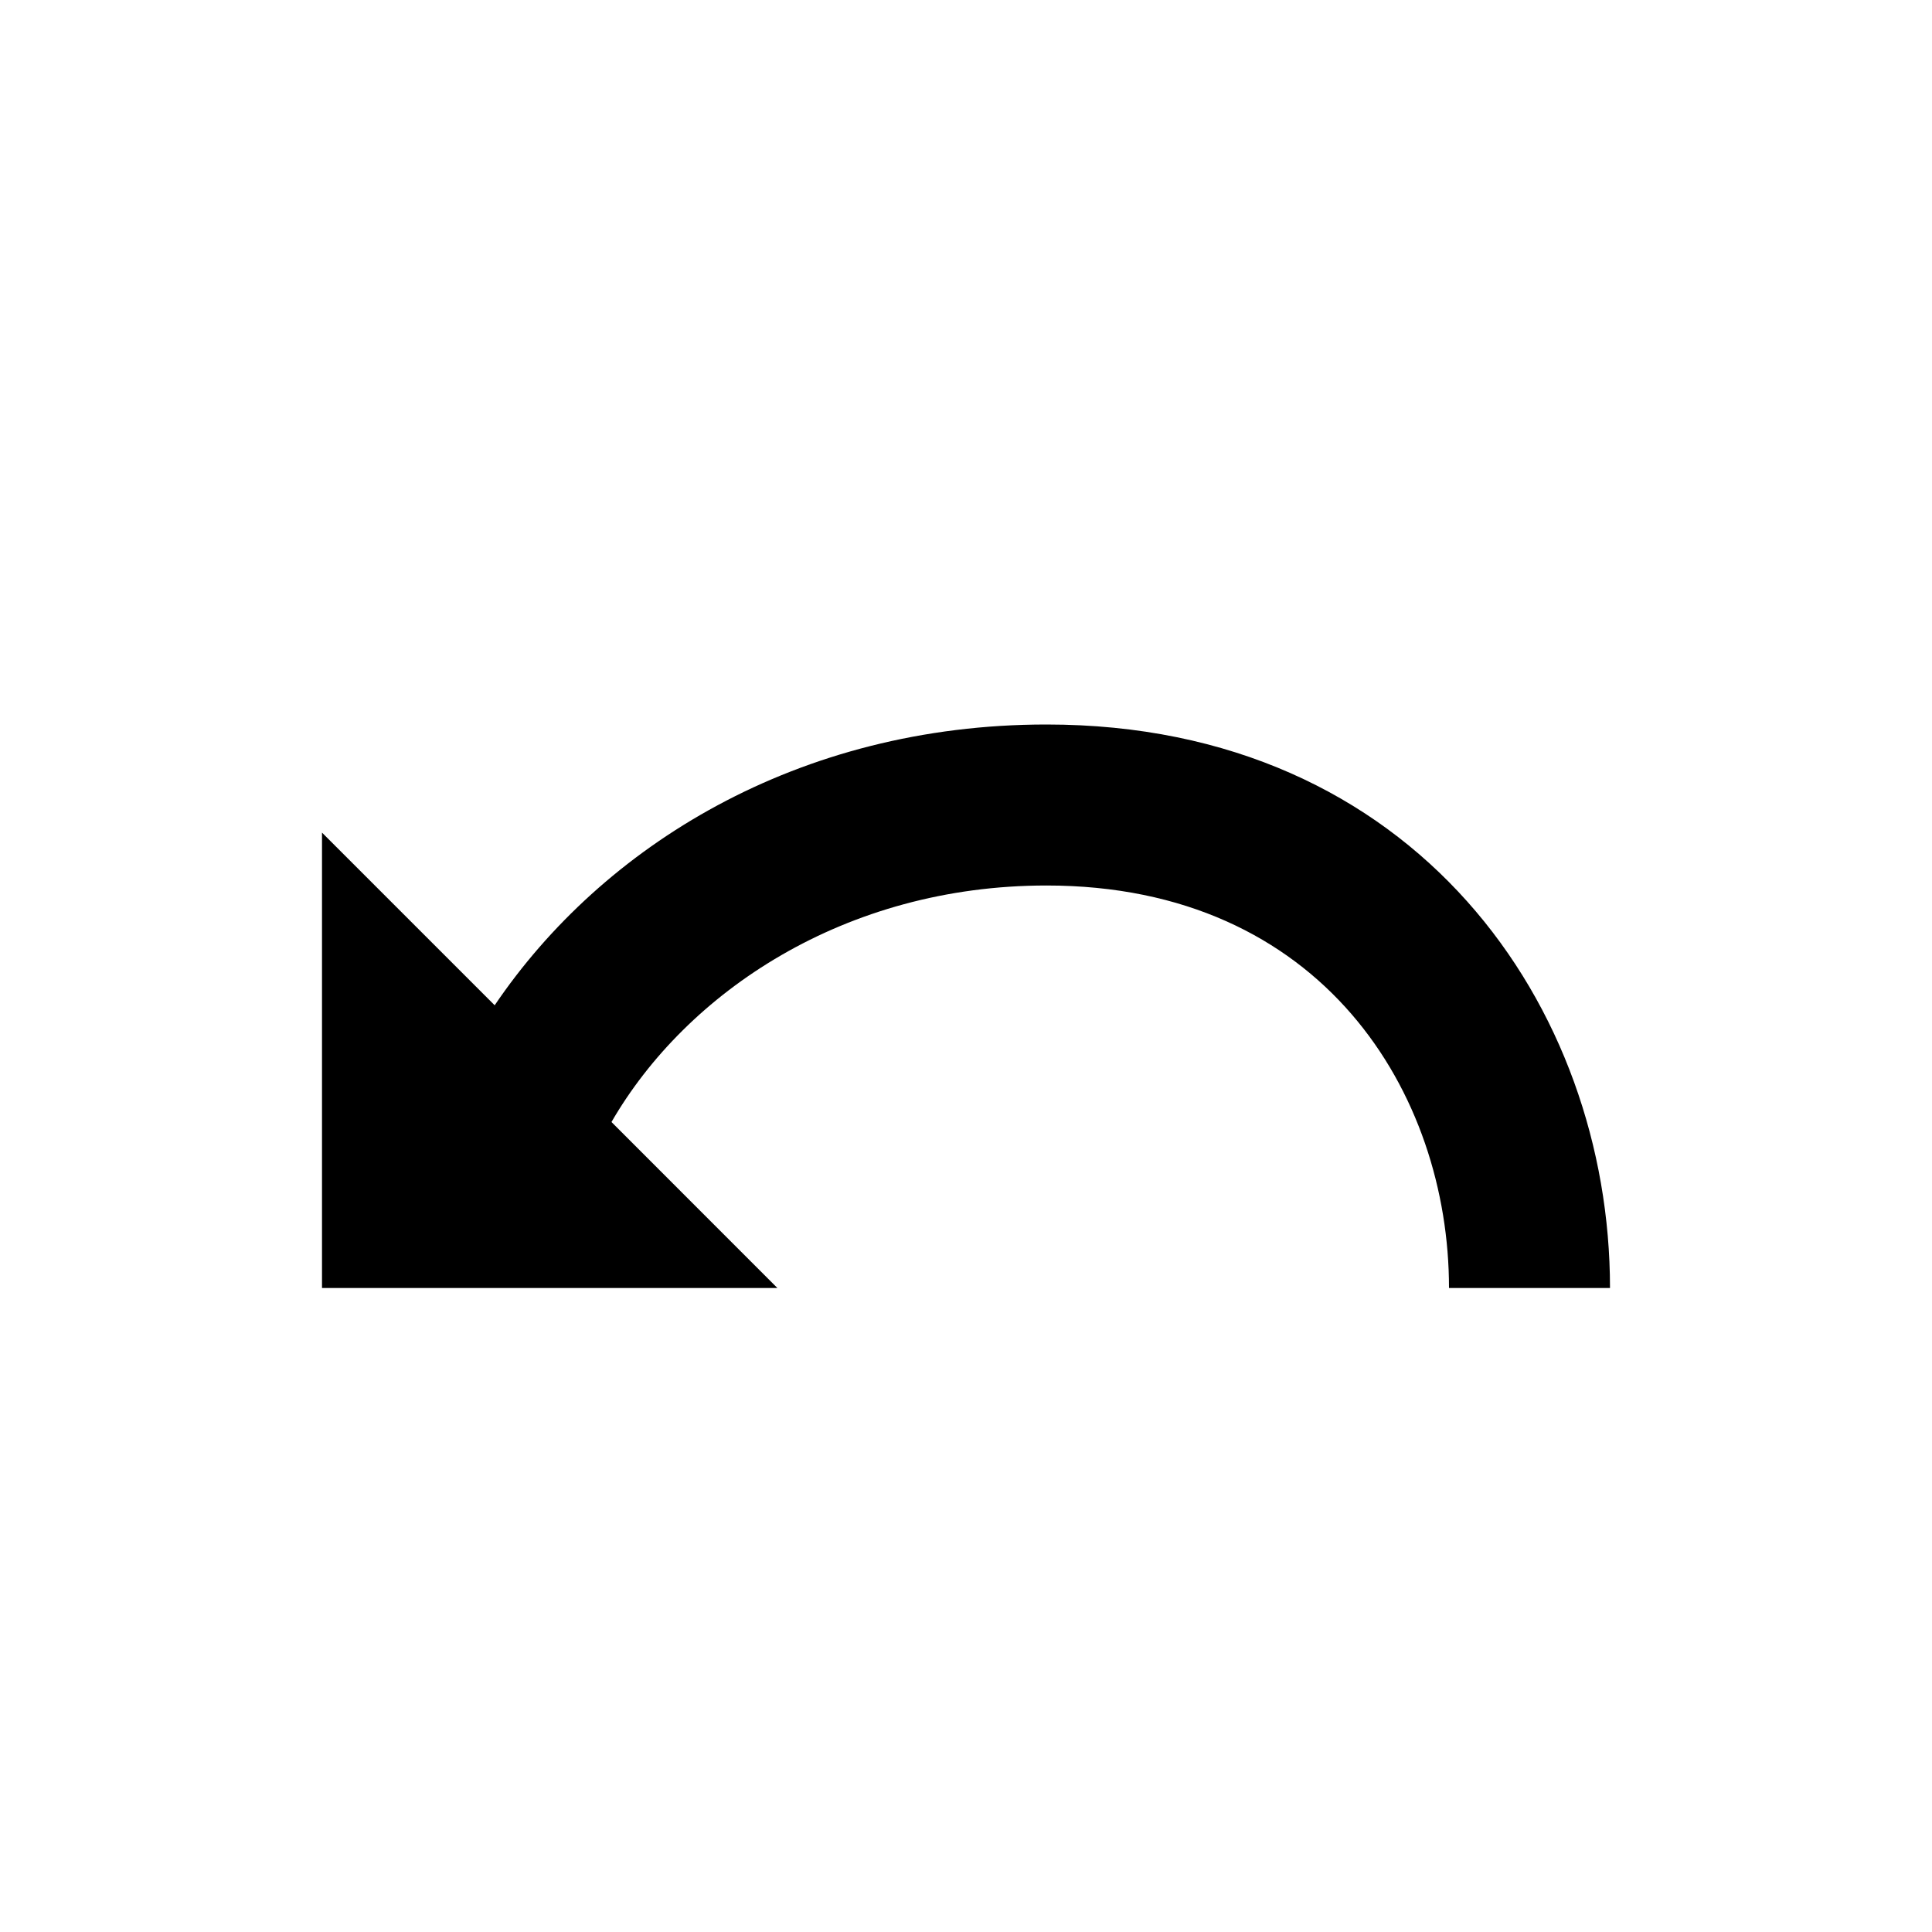
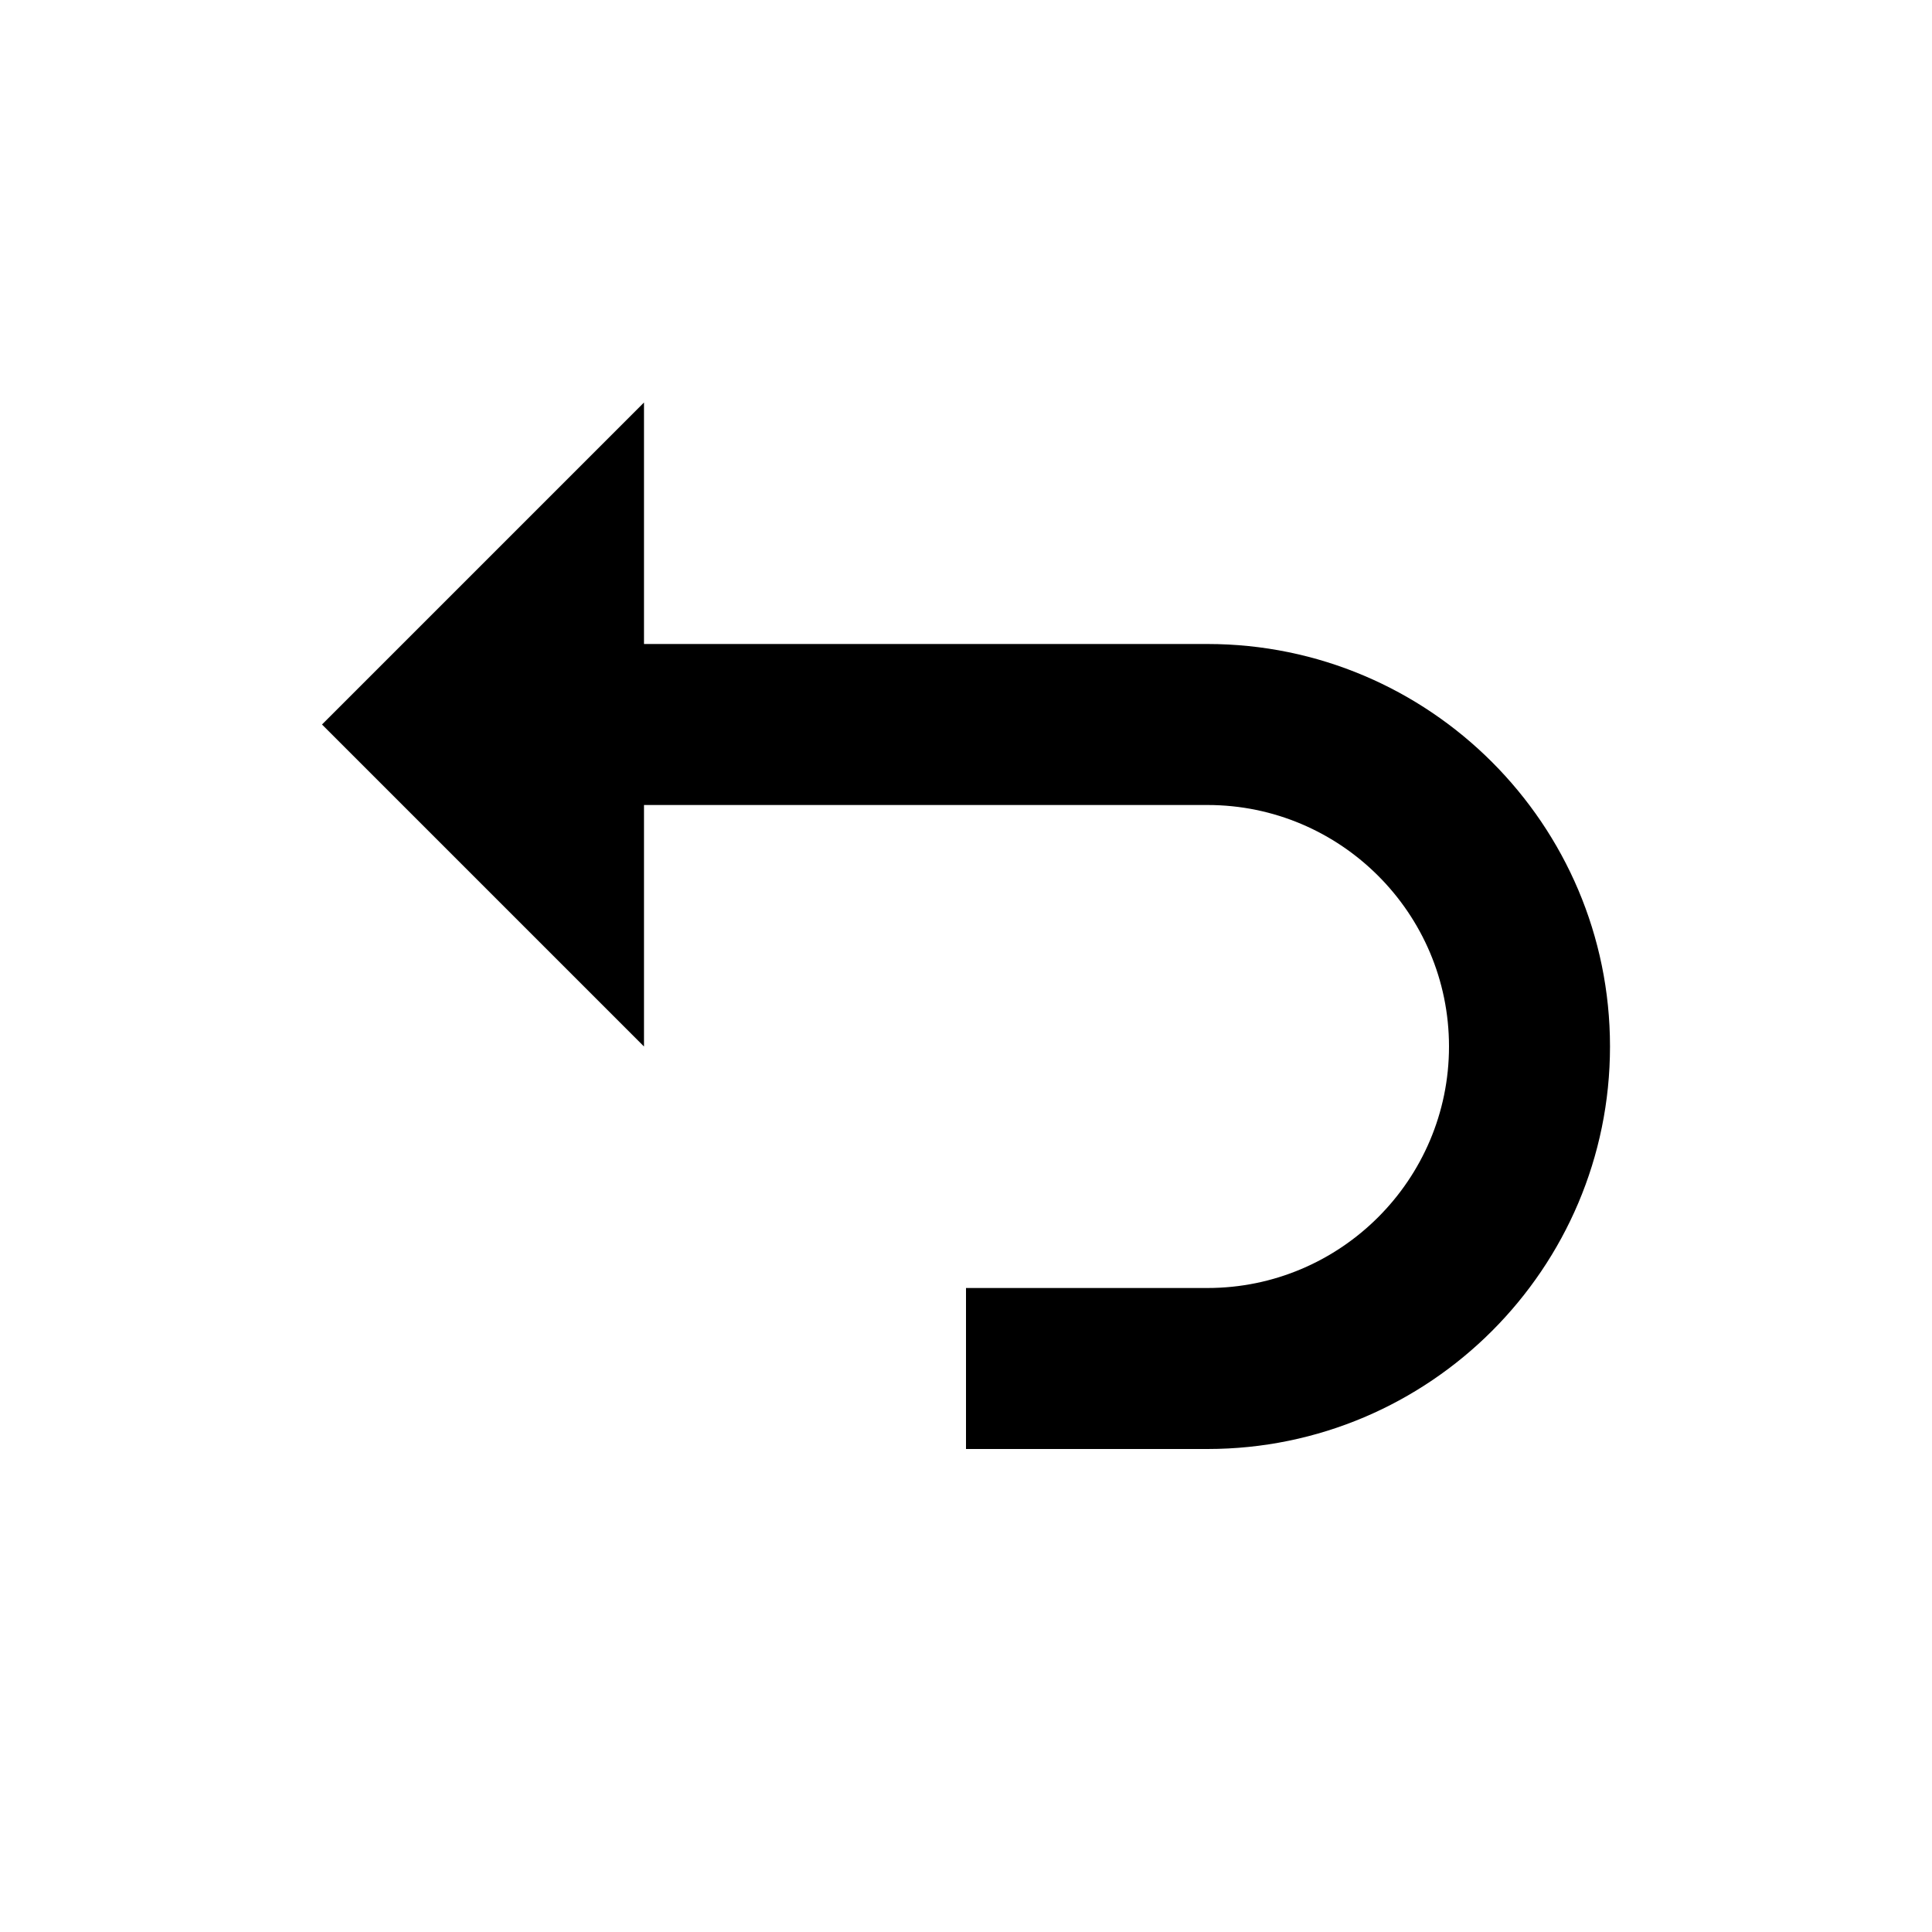
<svg xmlns="http://www.w3.org/2000/svg" width="24" height="24" viewBox="0 0 24 24">
-   <path d="M4 16h5.657l-2.061-2.062C8.529 12.326 10.492 11 13 11c3.436 0 5 2.592 5 5h2c0-3.479-2.404-7-7-7-3.089 0-5.517 1.511-6.855 3.488L4 10.343V16z" />
+   <path d="M15,8H8V5L4,9l4,4v-3h7c1.654,0,3,1.346,3,3s-1.346,3-3,3h-3v2h3c2.757,0,5-2.243,5-5S17.757,8,15,8z" />
</svg>
